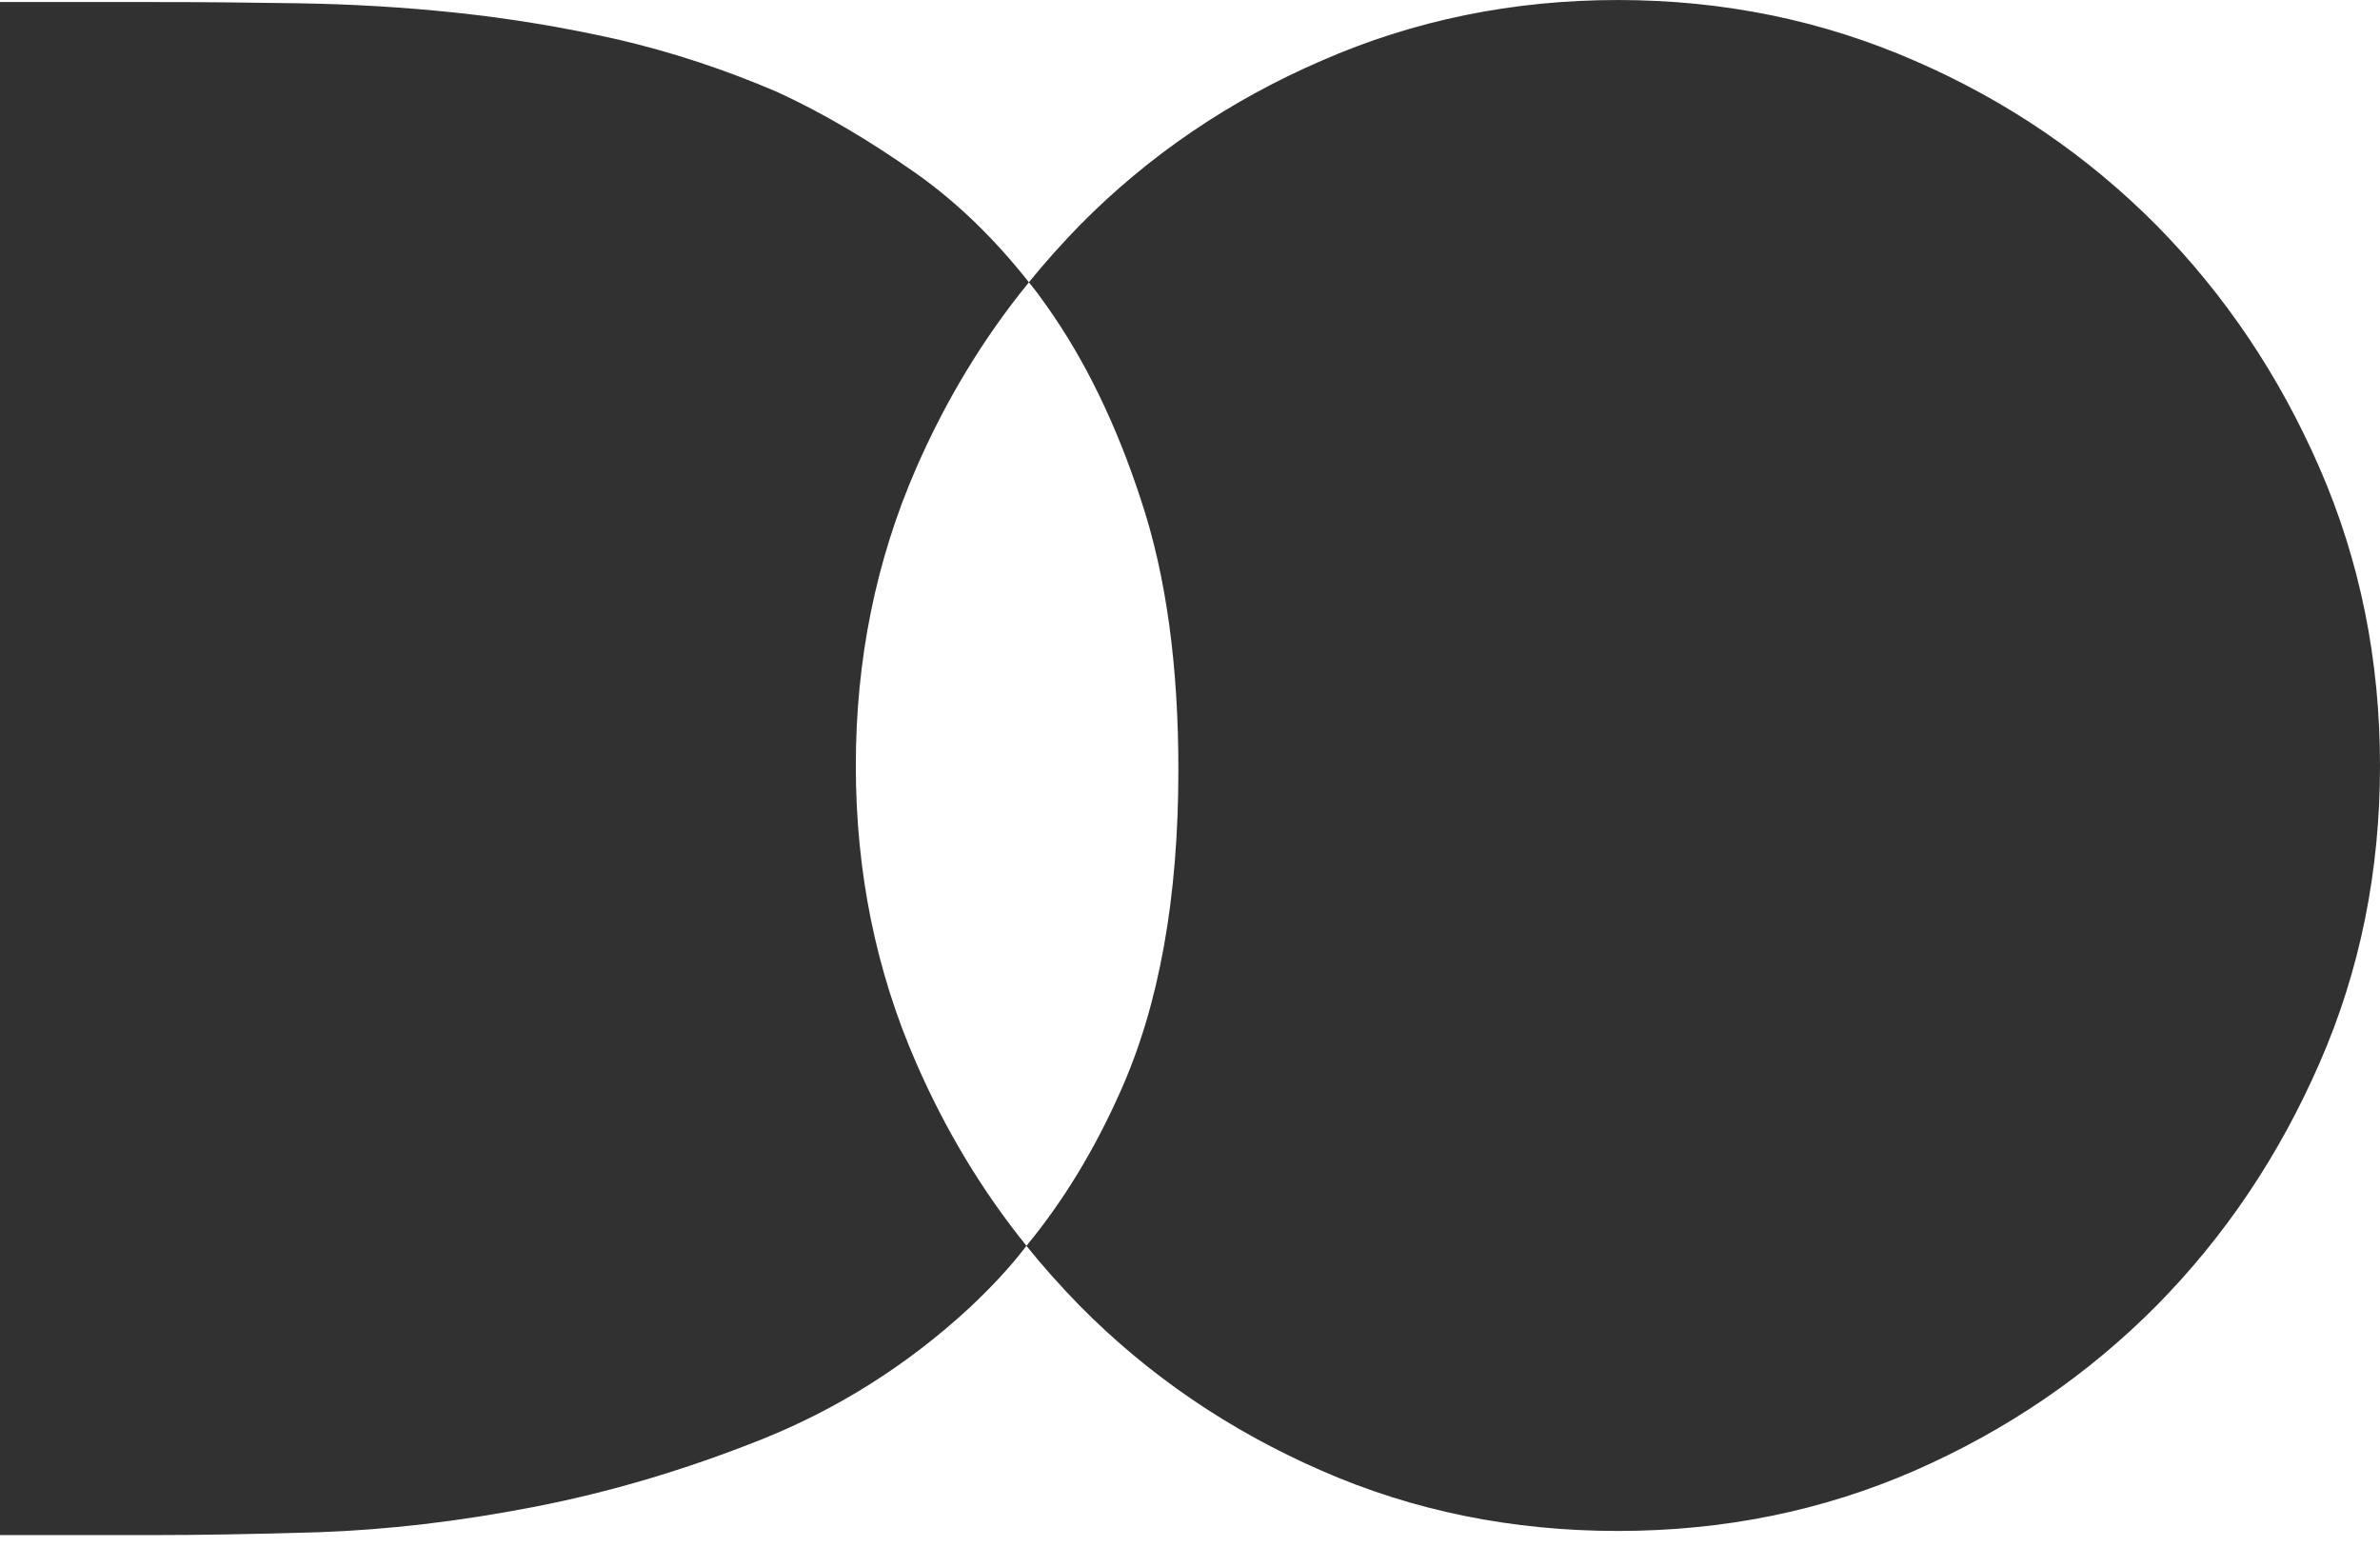
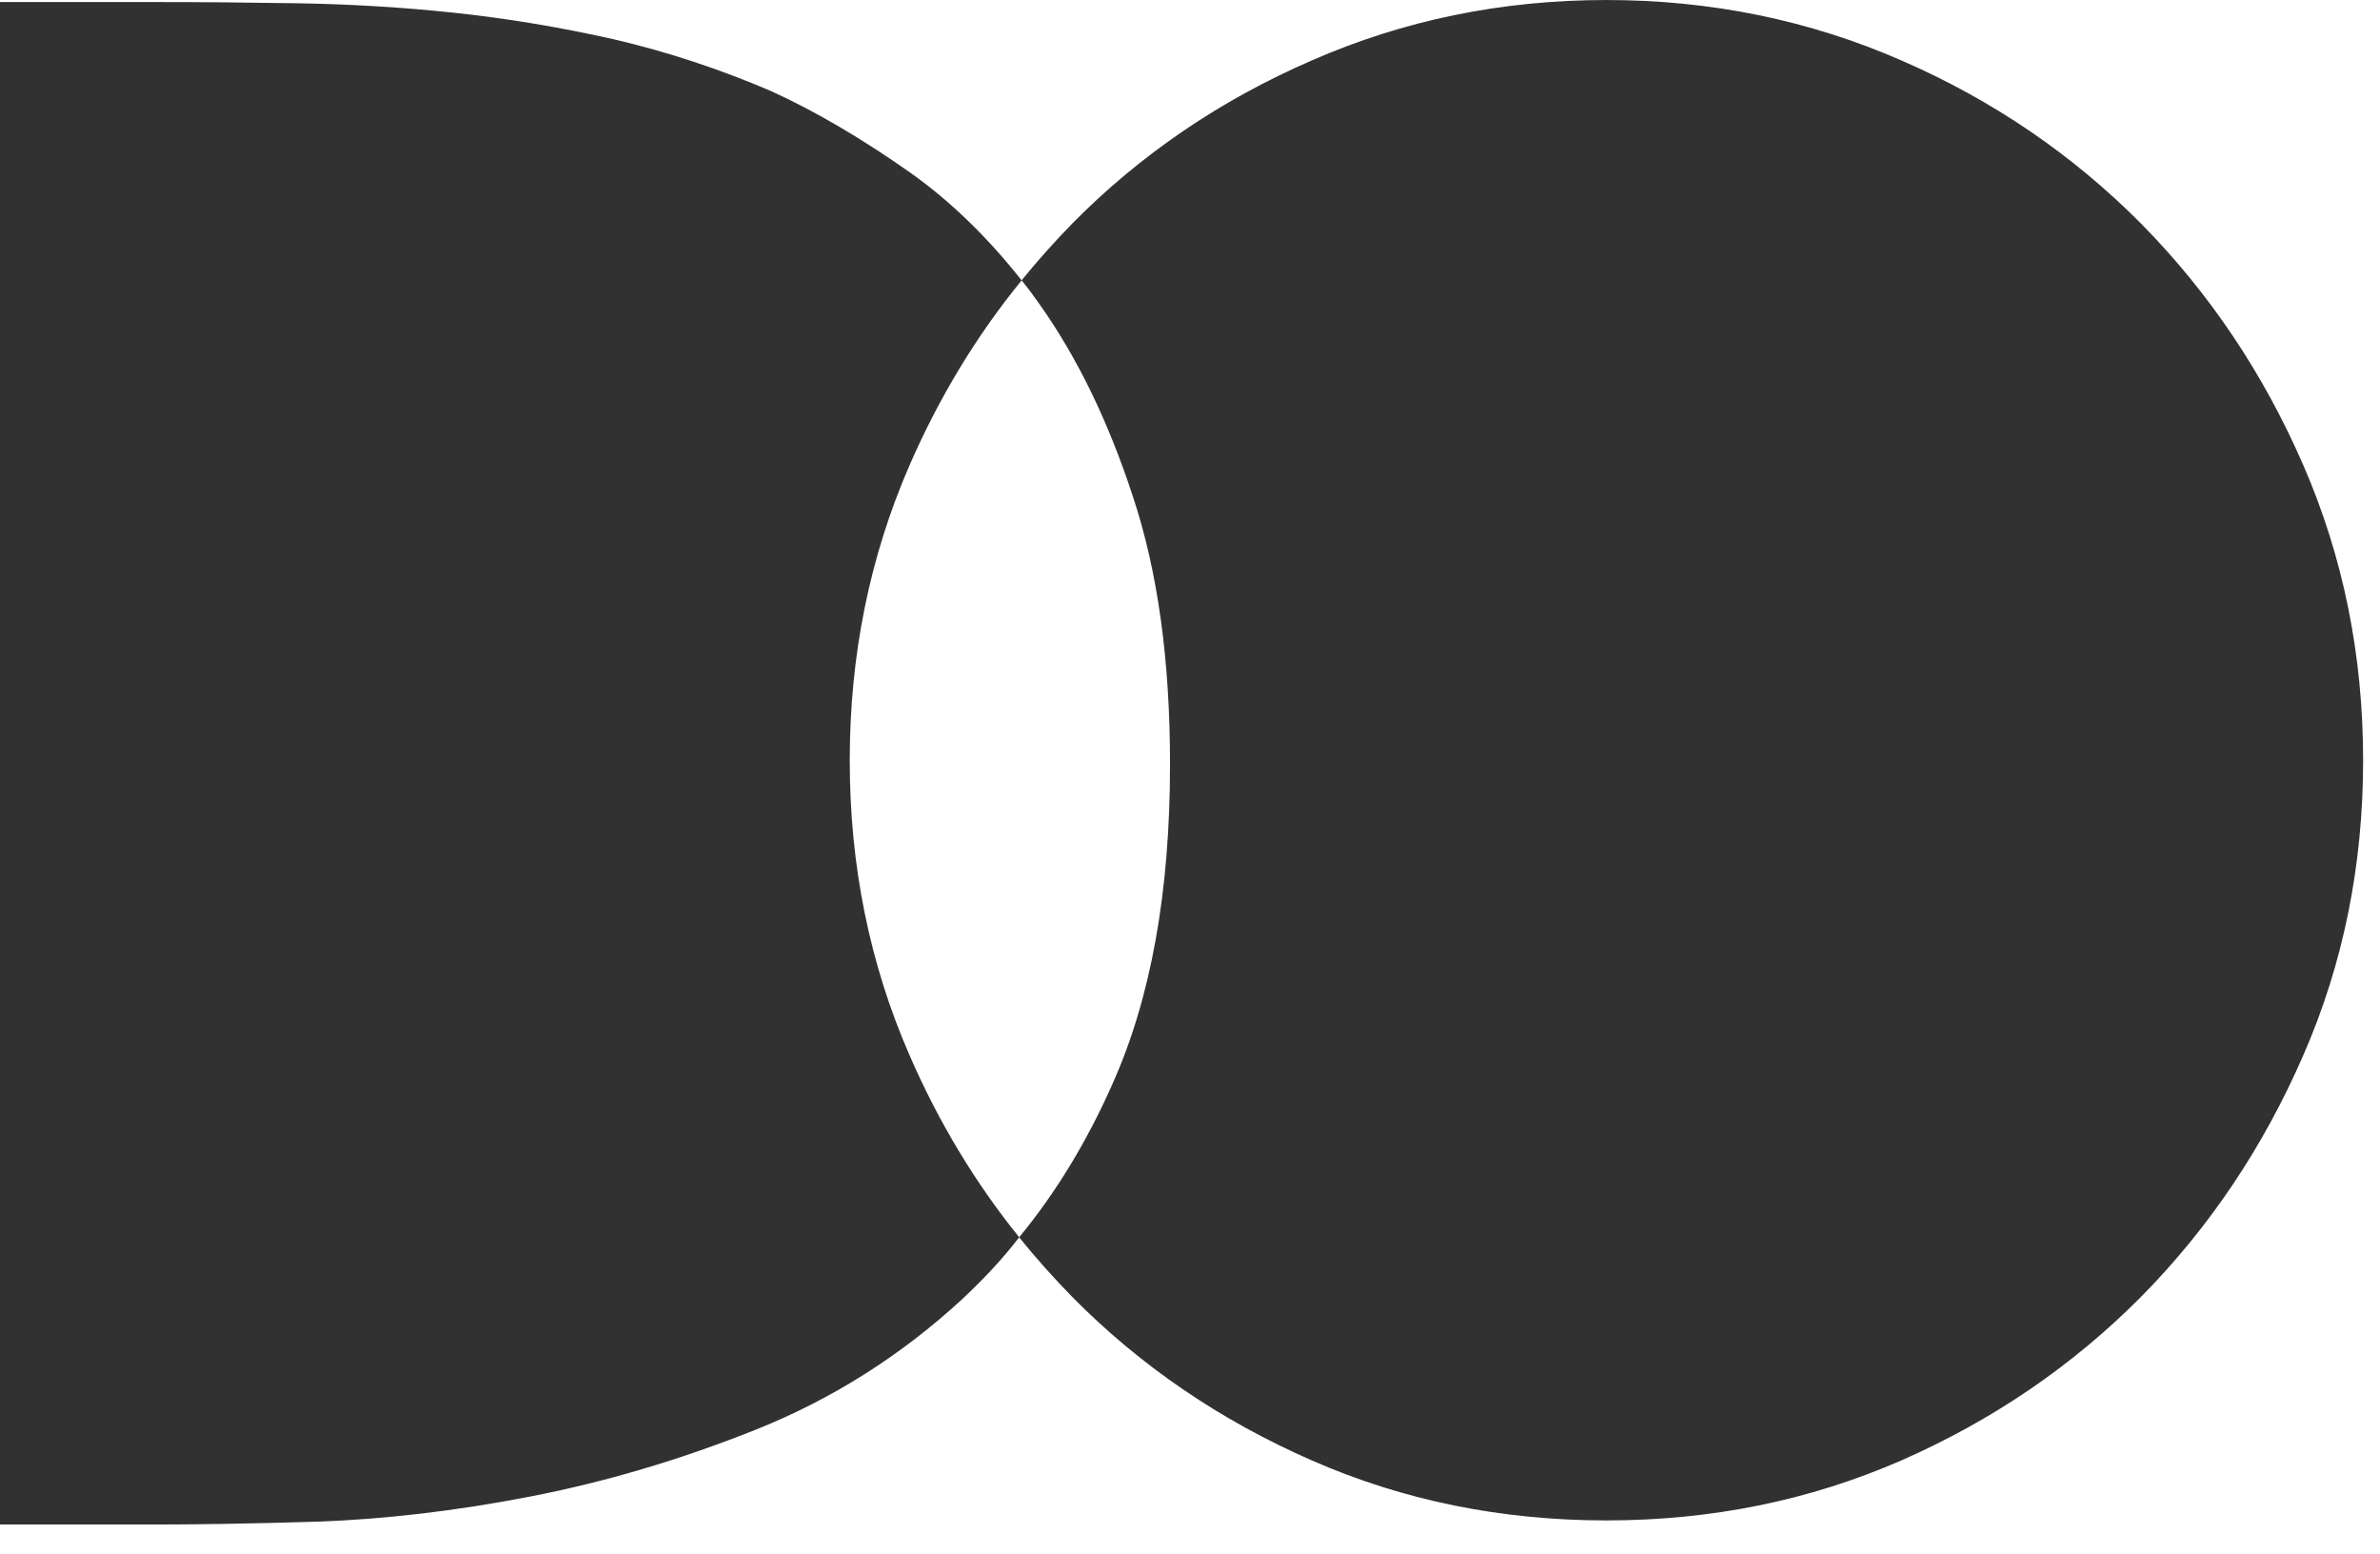
- <svg xmlns="http://www.w3.org/2000/svg" fill="none" viewBox="0 0 140 91">
+ <svg xmlns="http://www.w3.org/2000/svg" fill="none" viewBox="0 0 141 92">
  <path clip-rule="evenodd" d="m136.454 62.51c2.372-5.423 3.546-11.254 3.546-17.469 0-6.215-1.174-12.046-3.546-17.493s-5.559-10.198-9.608-14.302c-4.05-4.079-8.794-7.319-14.209-9.67-5.439-2.376-11.261-3.575-17.467-3.575-6.206 0-12.028 1.2-17.443 3.575-5.439 2.352-10.183 5.591-14.209 9.67-1.052 1.08-2.058 2.207-2.995 3.359-1.988-2.519-4.171-4.654-6.567-6.358-2.825-1.992-5.583-3.623-8.264-4.847-3.021-1.296-6.134-2.328-9.321-3.071-3.189-.72-6.376-1.248-9.563-1.584-3.187-.336-6.251-.504-9.246-.552-2.971-.048-5.774-.072-8.386-.072h-9.177v90.177h9.177c2.442 0 5.652-.048 9.608-.168 3.978-.144 8.171-.624 12.625-1.488 4.459-.864 8.916-2.184 13.42-3.983 4.481-1.8 8.554-4.367 12.196-7.727 1.198-1.128 2.348-2.327 3.354-3.647.982 1.223 2.036 2.399 3.138 3.526 4.025 4.079 8.77 7.319 14.209 9.694 5.415 2.376 11.237 3.551 17.443 3.551 6.206 0 12.028-1.176 17.467-3.551 5.415-2.376 10.159-5.615 14.209-9.694 4.049-4.103 7.236-8.854 9.608-14.302zm-76.074 10.774c-2.614-3.239-4.768-6.814-6.492-10.773-2.372-5.423-3.546-11.254-3.546-17.469 0-6.215 1.174-12.046 3.546-17.493 1.749-4.007 3.951-7.654 6.637-10.942.357.432.694.887 1.029 1.367 2.252 3.167 4.1 6.959 5.559 11.422 1.486 4.463 2.204 9.742 2.204 15.885 0 7.511-1.126 13.846-3.426 18.957-1.512 3.407-3.354 6.431-5.511 9.046z" fill="#313131" fill-rule="evenodd" />
</svg>
